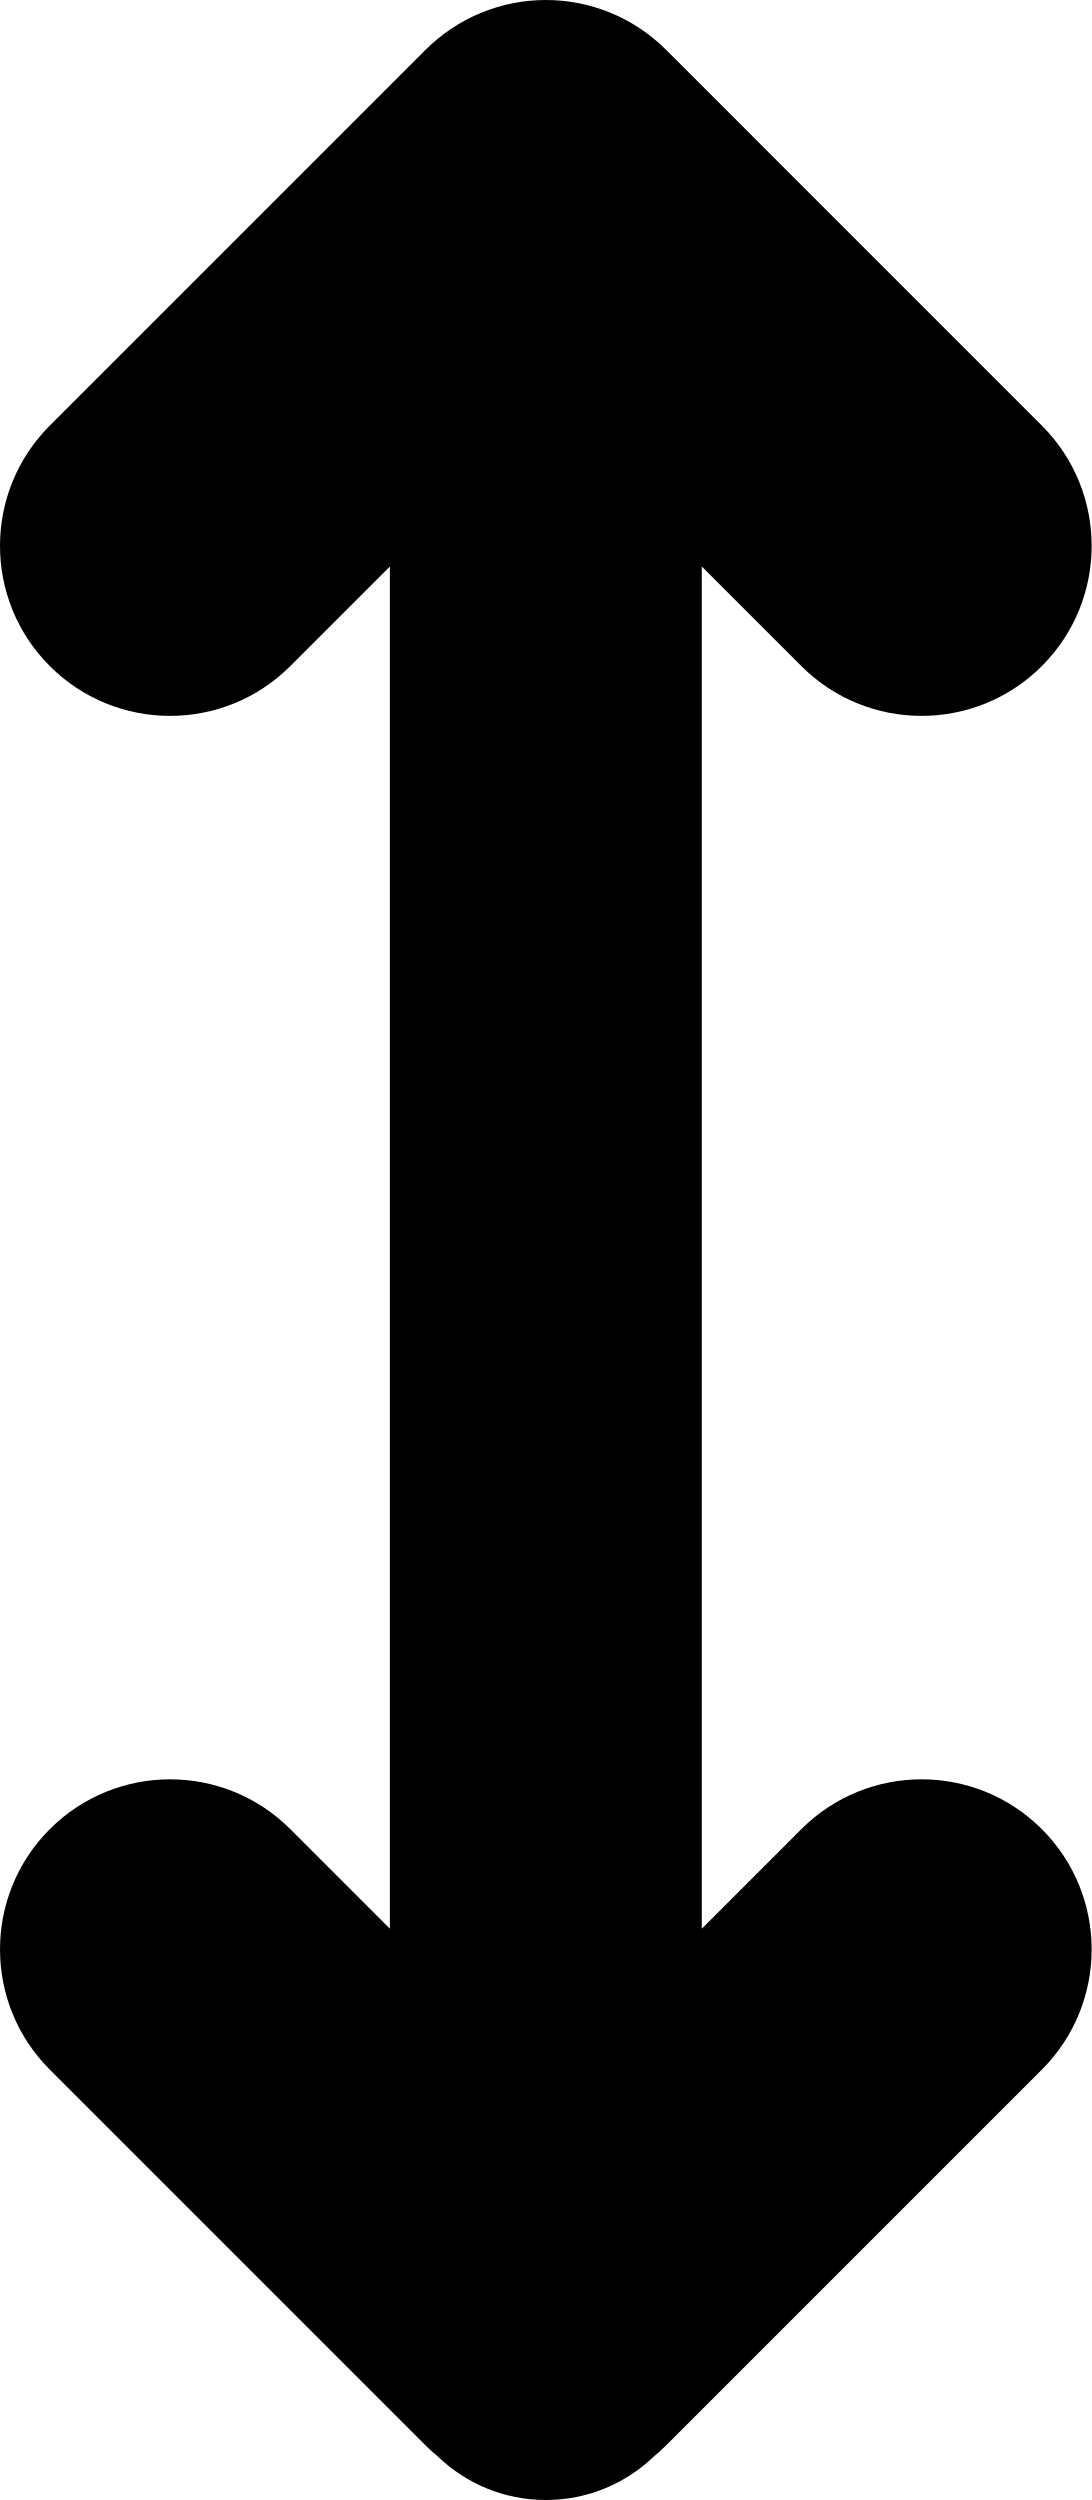
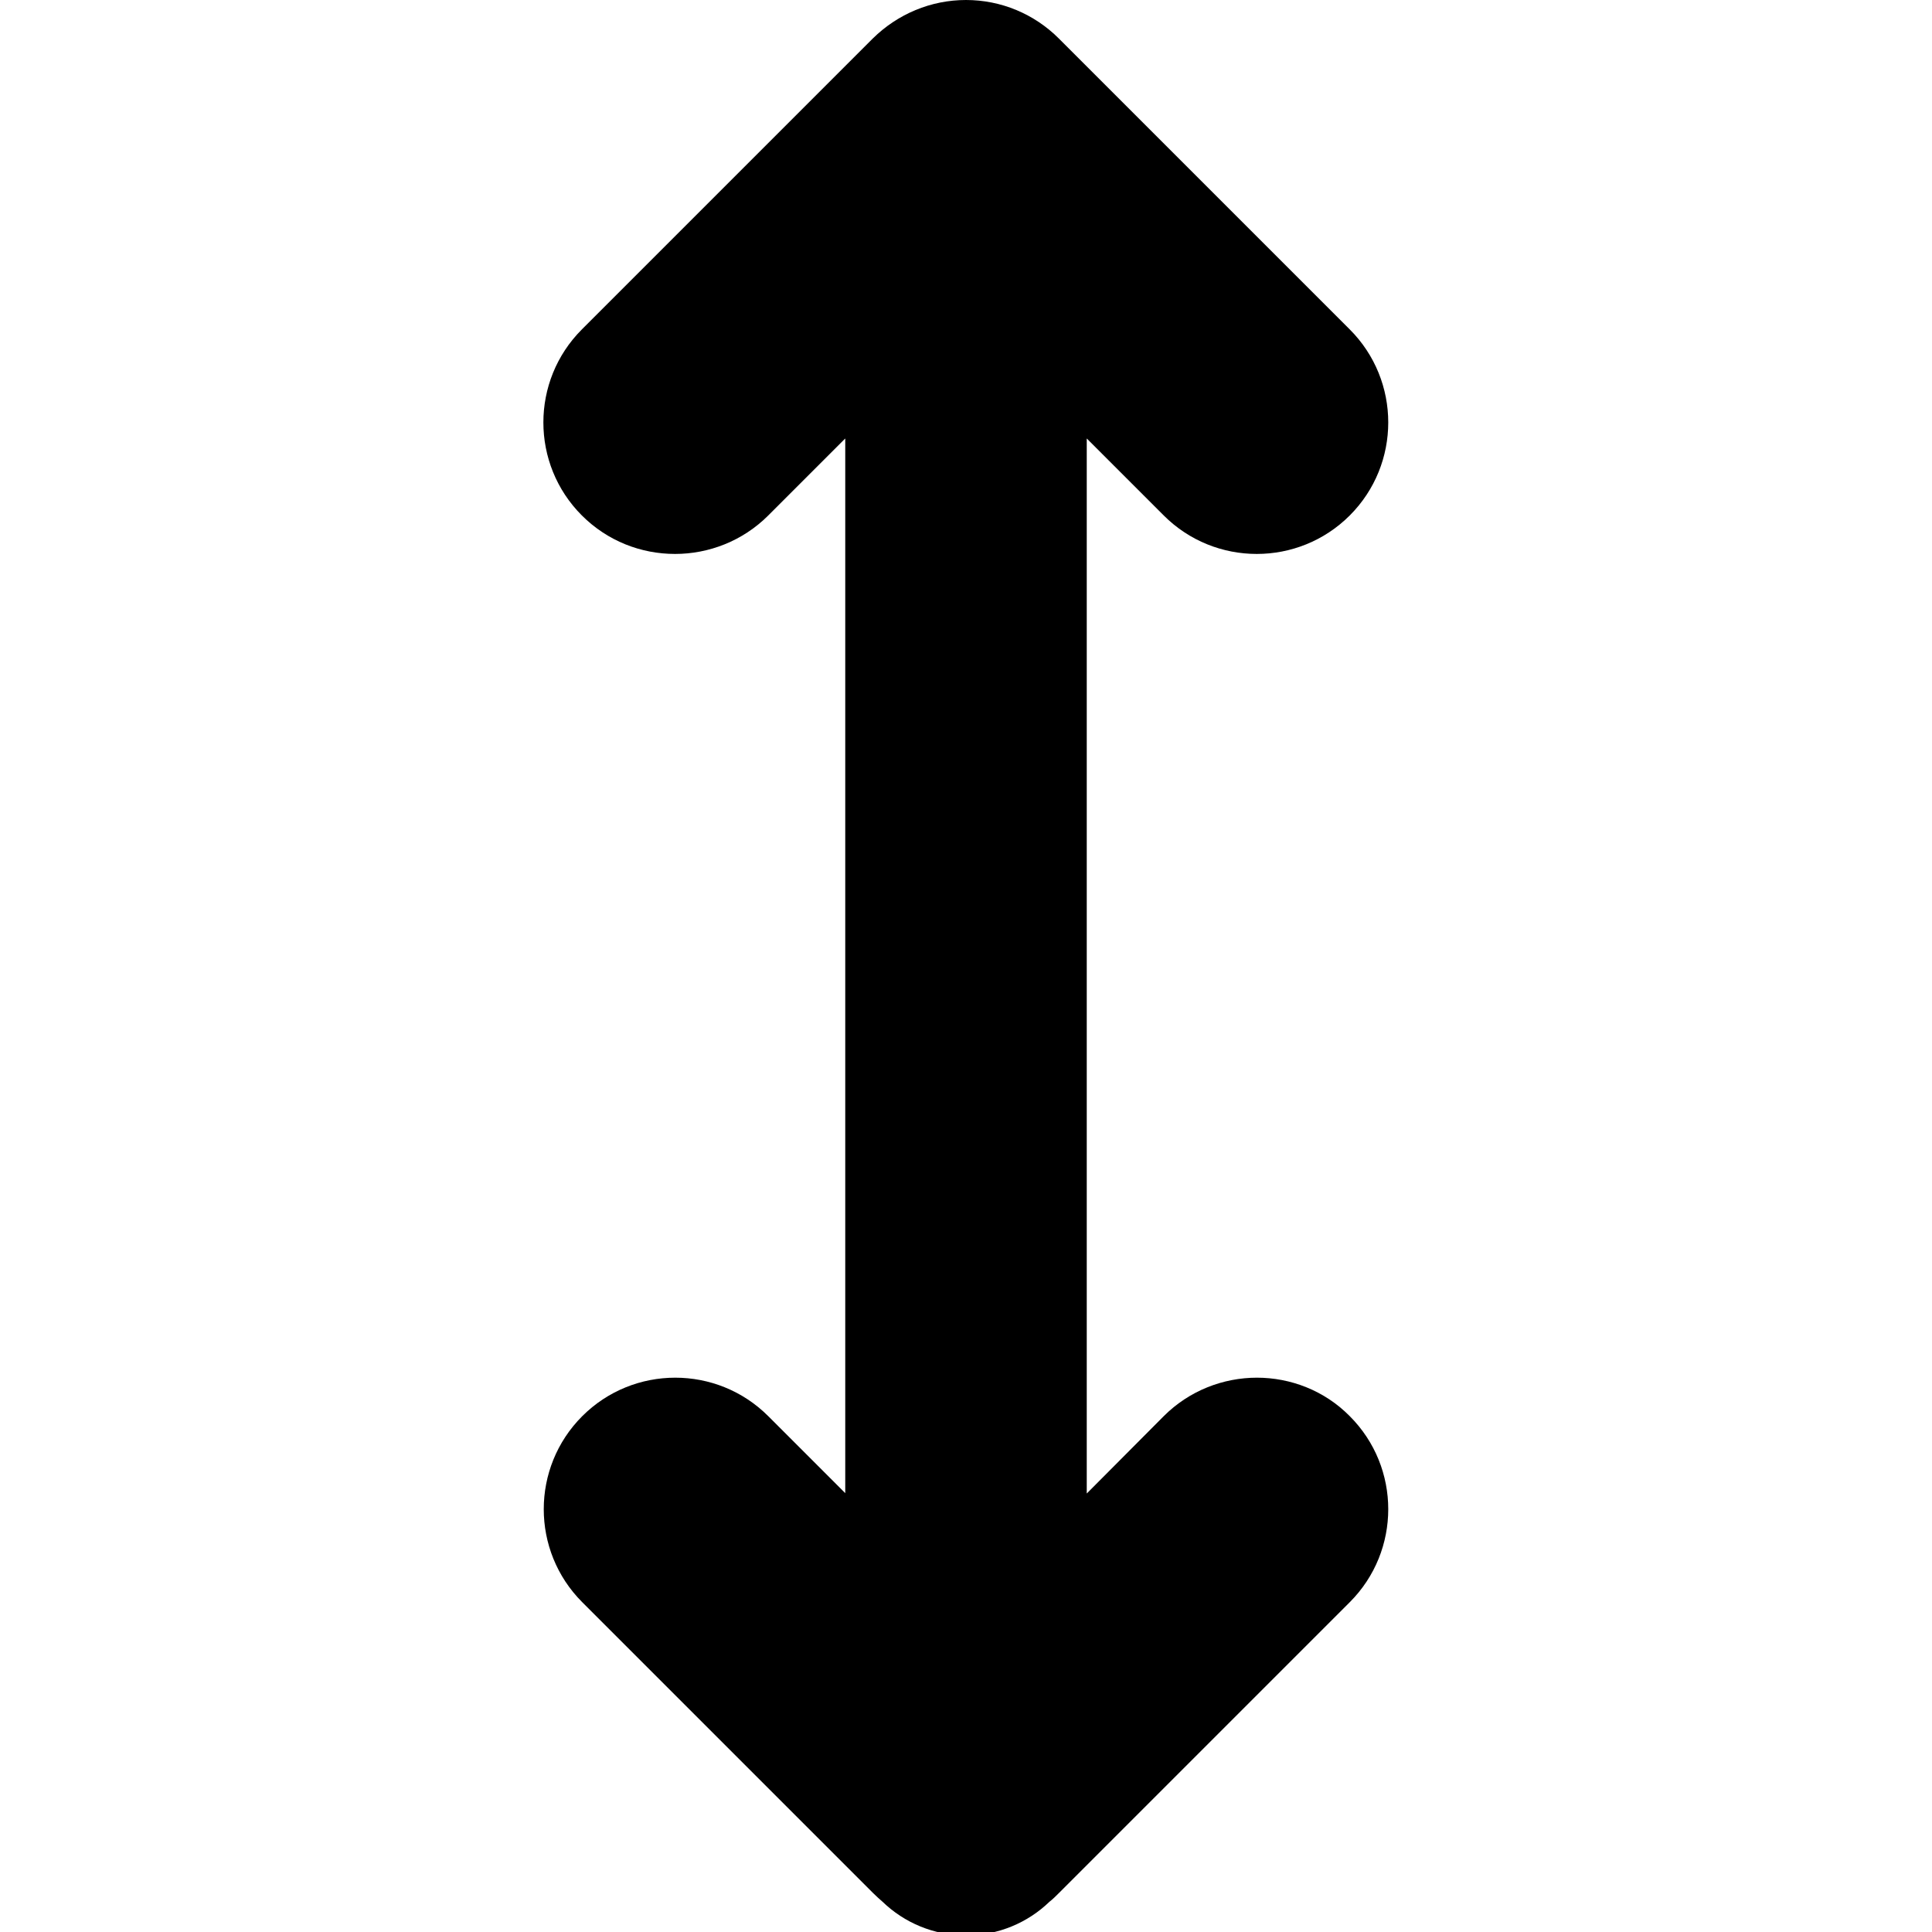
- <svg xmlns="http://www.w3.org/2000/svg" version="1.1" id="vertical_x5F_scroll" x="0px" y="0px" viewBox="0 0 224 512.983" enable-background="new 0 0 224 512.983" xml:space="preserve">
-   <path d="M189.106,365.105c-8.93,0-17.86,3.407-24.674,10.22L144,395.757V116.243l20.431,20.432  c13.627,13.627,35.723,13.627,49.348,0c13.627-13.627,13.627-35.721,0.001-49.348l-77.105-77.106  C130.13,3.676,121.255,0,112.001,0s-18.13,3.676-24.674,10.22L10.22,87.327c-13.627,13.627-13.627,35.721,0,49.348  c6.814,6.814,15.744,10.22,24.674,10.22c8.93,0,17.86-3.407,24.674-10.22L80,116.243v279.515l-20.431-20.432  c-13.627-13.627-35.723-13.627-49.348,0c-13.627,13.627-13.627,35.721-0.001,49.348l77.105,77.106  c0.814,0.814,1.664,1.583,2.547,2.307c5.748,5.507,13.54,8.897,22.128,8.897c8.595,0,16.392-3.395,22.141-8.909  c0.877-0.72,1.723-1.485,2.532-2.294l77.106-77.106c13.627-13.627,13.627-35.721,0-49.348  C206.966,368.512,198.036,365.105,189.106,365.105z" />
+ <svg xmlns="http://www.w3.org/2000/svg" version="1.1" id="vertical_x5F_scroll" x="0px" y="0px" width="512px" height="512px" viewBox="0 0 512 512" enable-background="new 0 0 512 512" xml:space="preserve">
+   <path d="M333.1,365.1c-8.9,0-17.9,3.4-24.7,10.2L288,395.8V116.2l20.4,20.4c13.6,13.6,35.7,13.6,49.3,0c13.6-13.6,13.6-35.7,0-49.3  l-77.1-77.1C274.1,3.7,265.3,0,256,0c-9.3,0-18.1,3.7-24.7,10.2l-77.1,77.1c-13.6,13.6-13.6,35.7,0,49.3  c6.8,6.8,15.7,10.2,24.7,10.2c8.9,0,17.9-3.4,24.7-10.2l20.4-20.4v279.5l-20.4-20.4c-13.6-13.6-35.7-13.6-49.3,0  c-13.6,13.6-13.6,35.7,0,49.3l77.1,77.1c0.8,0.8,1.7,1.6,2.5,2.3c5.7,5.5,13.5,8.9,22.1,8.9c8.6,0,16.4-3.4,22.1-8.9  c0.9-0.7,1.7-1.5,2.5-2.3l77.1-77.1c13.6-13.6,13.6-35.7,0-49.3C351,368.5,342,365.1,333.1,365.1z" />
</svg>
